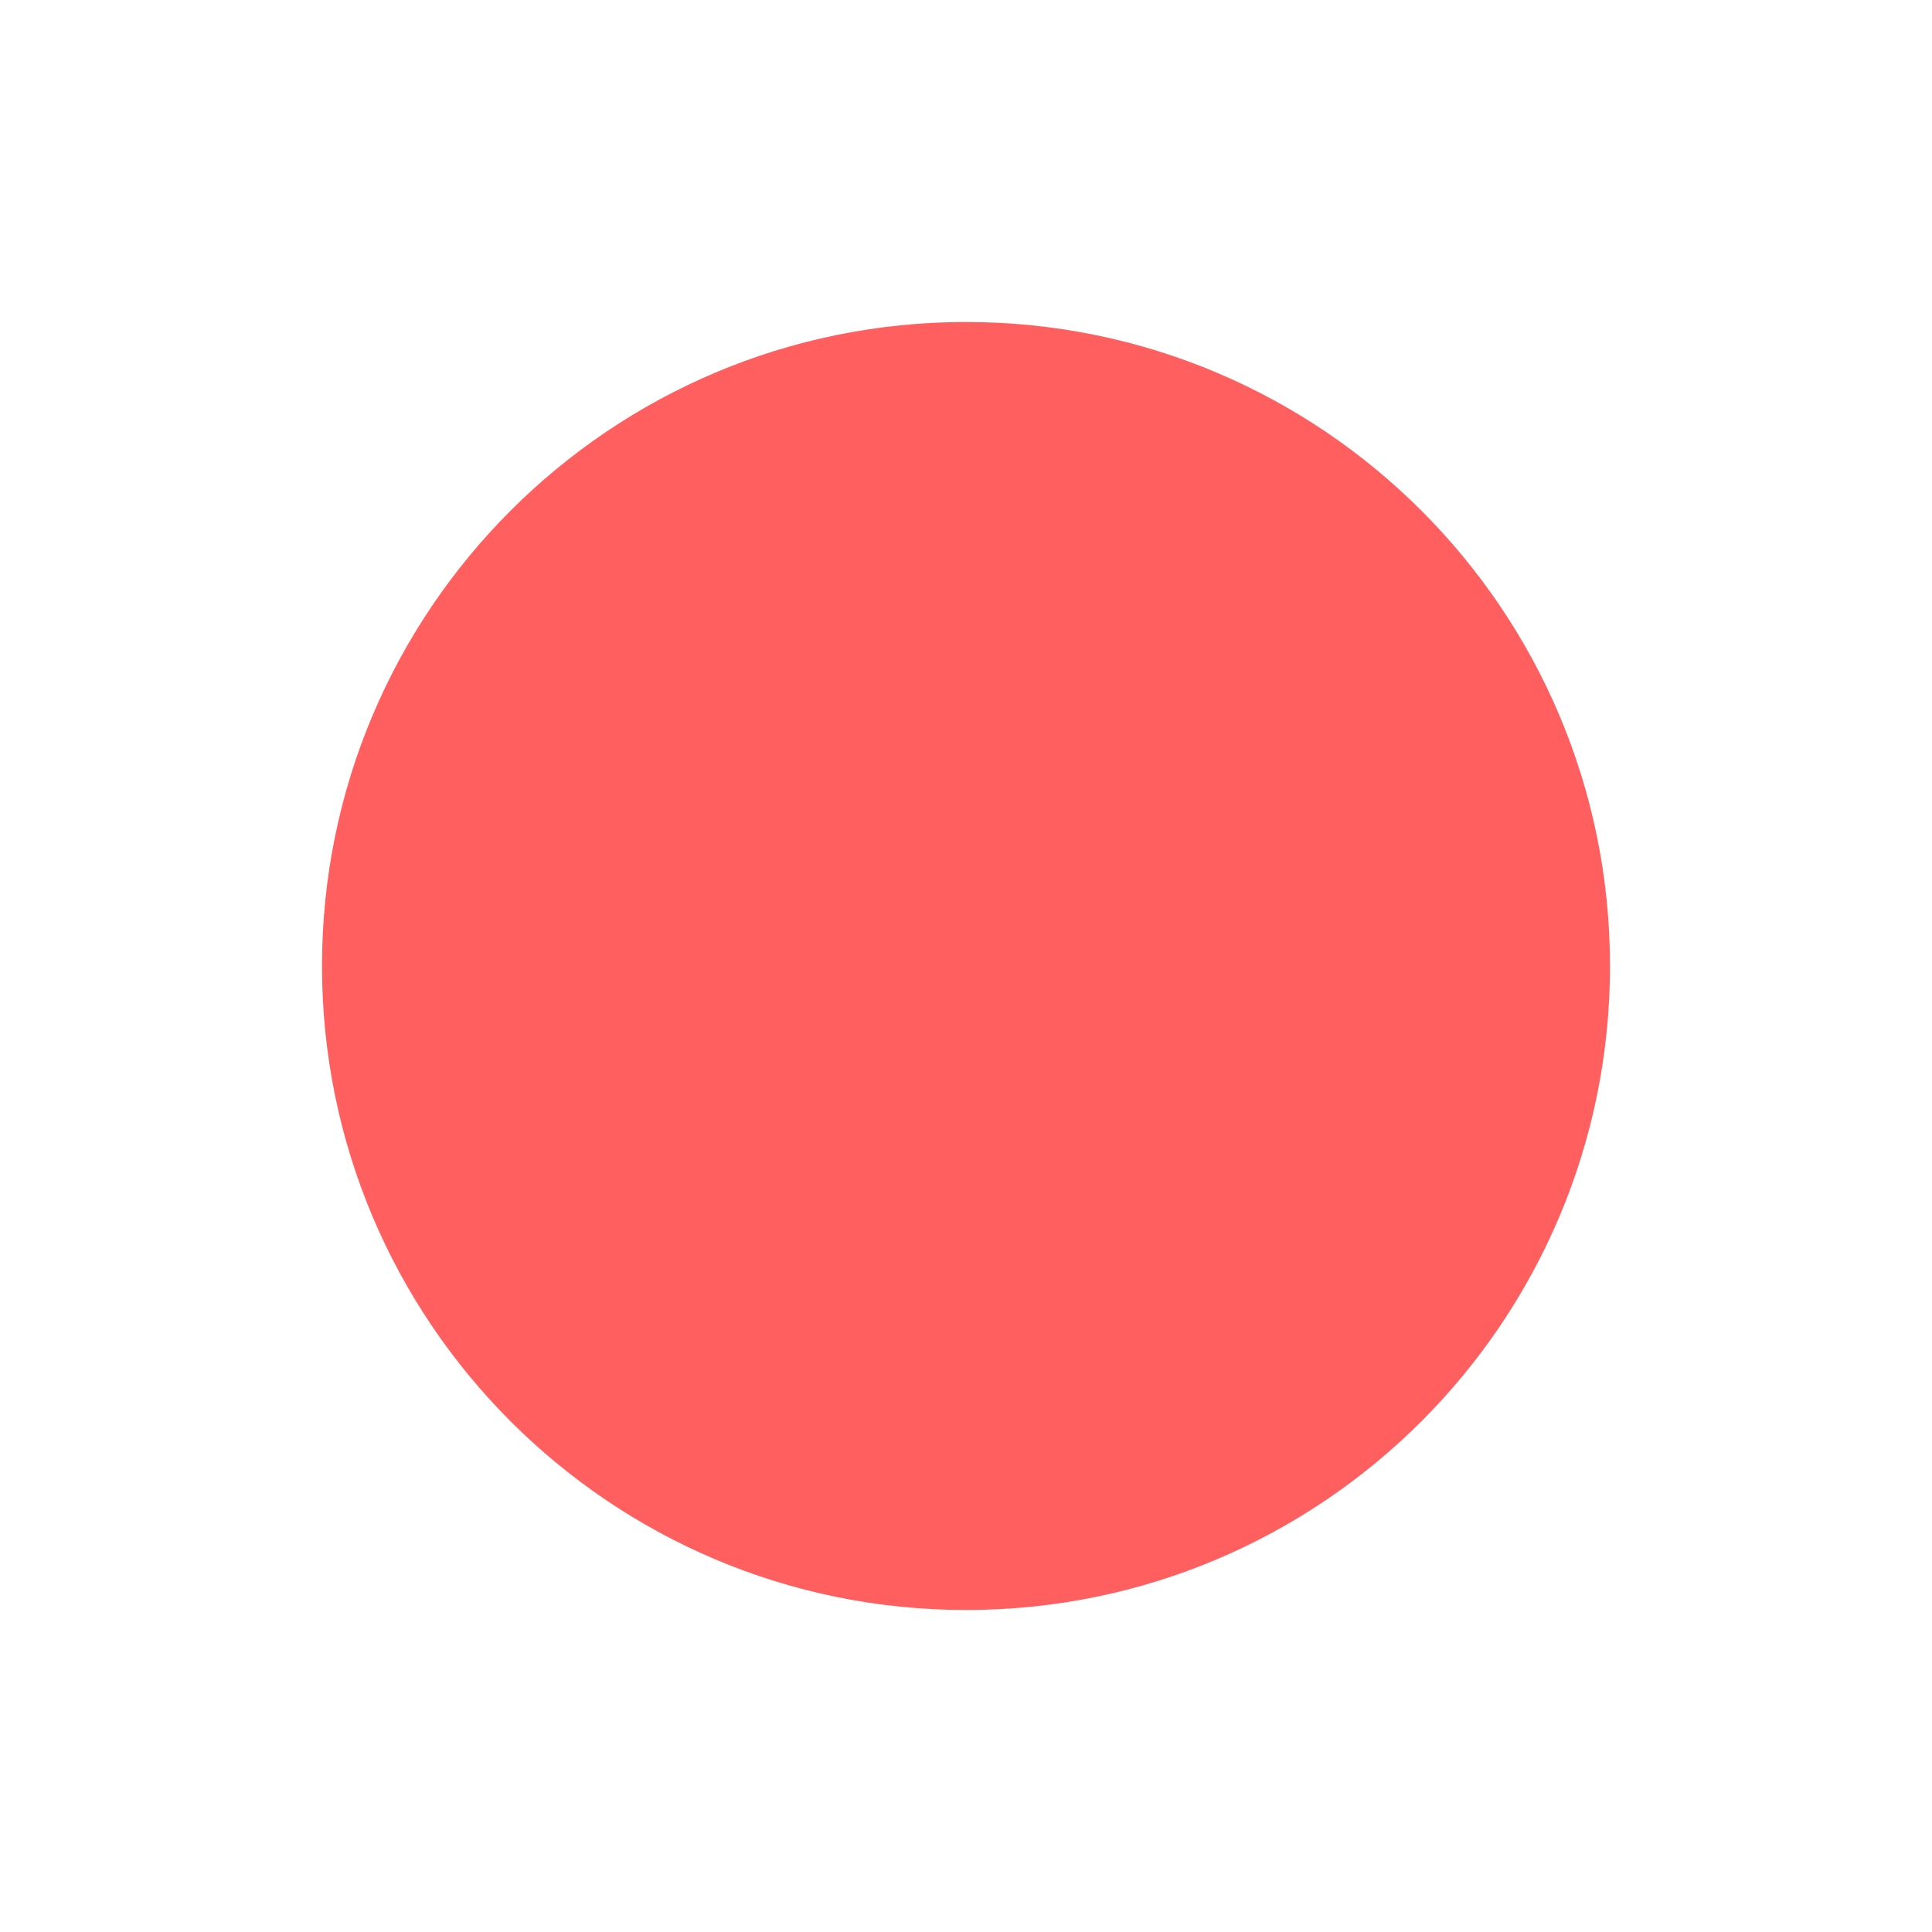
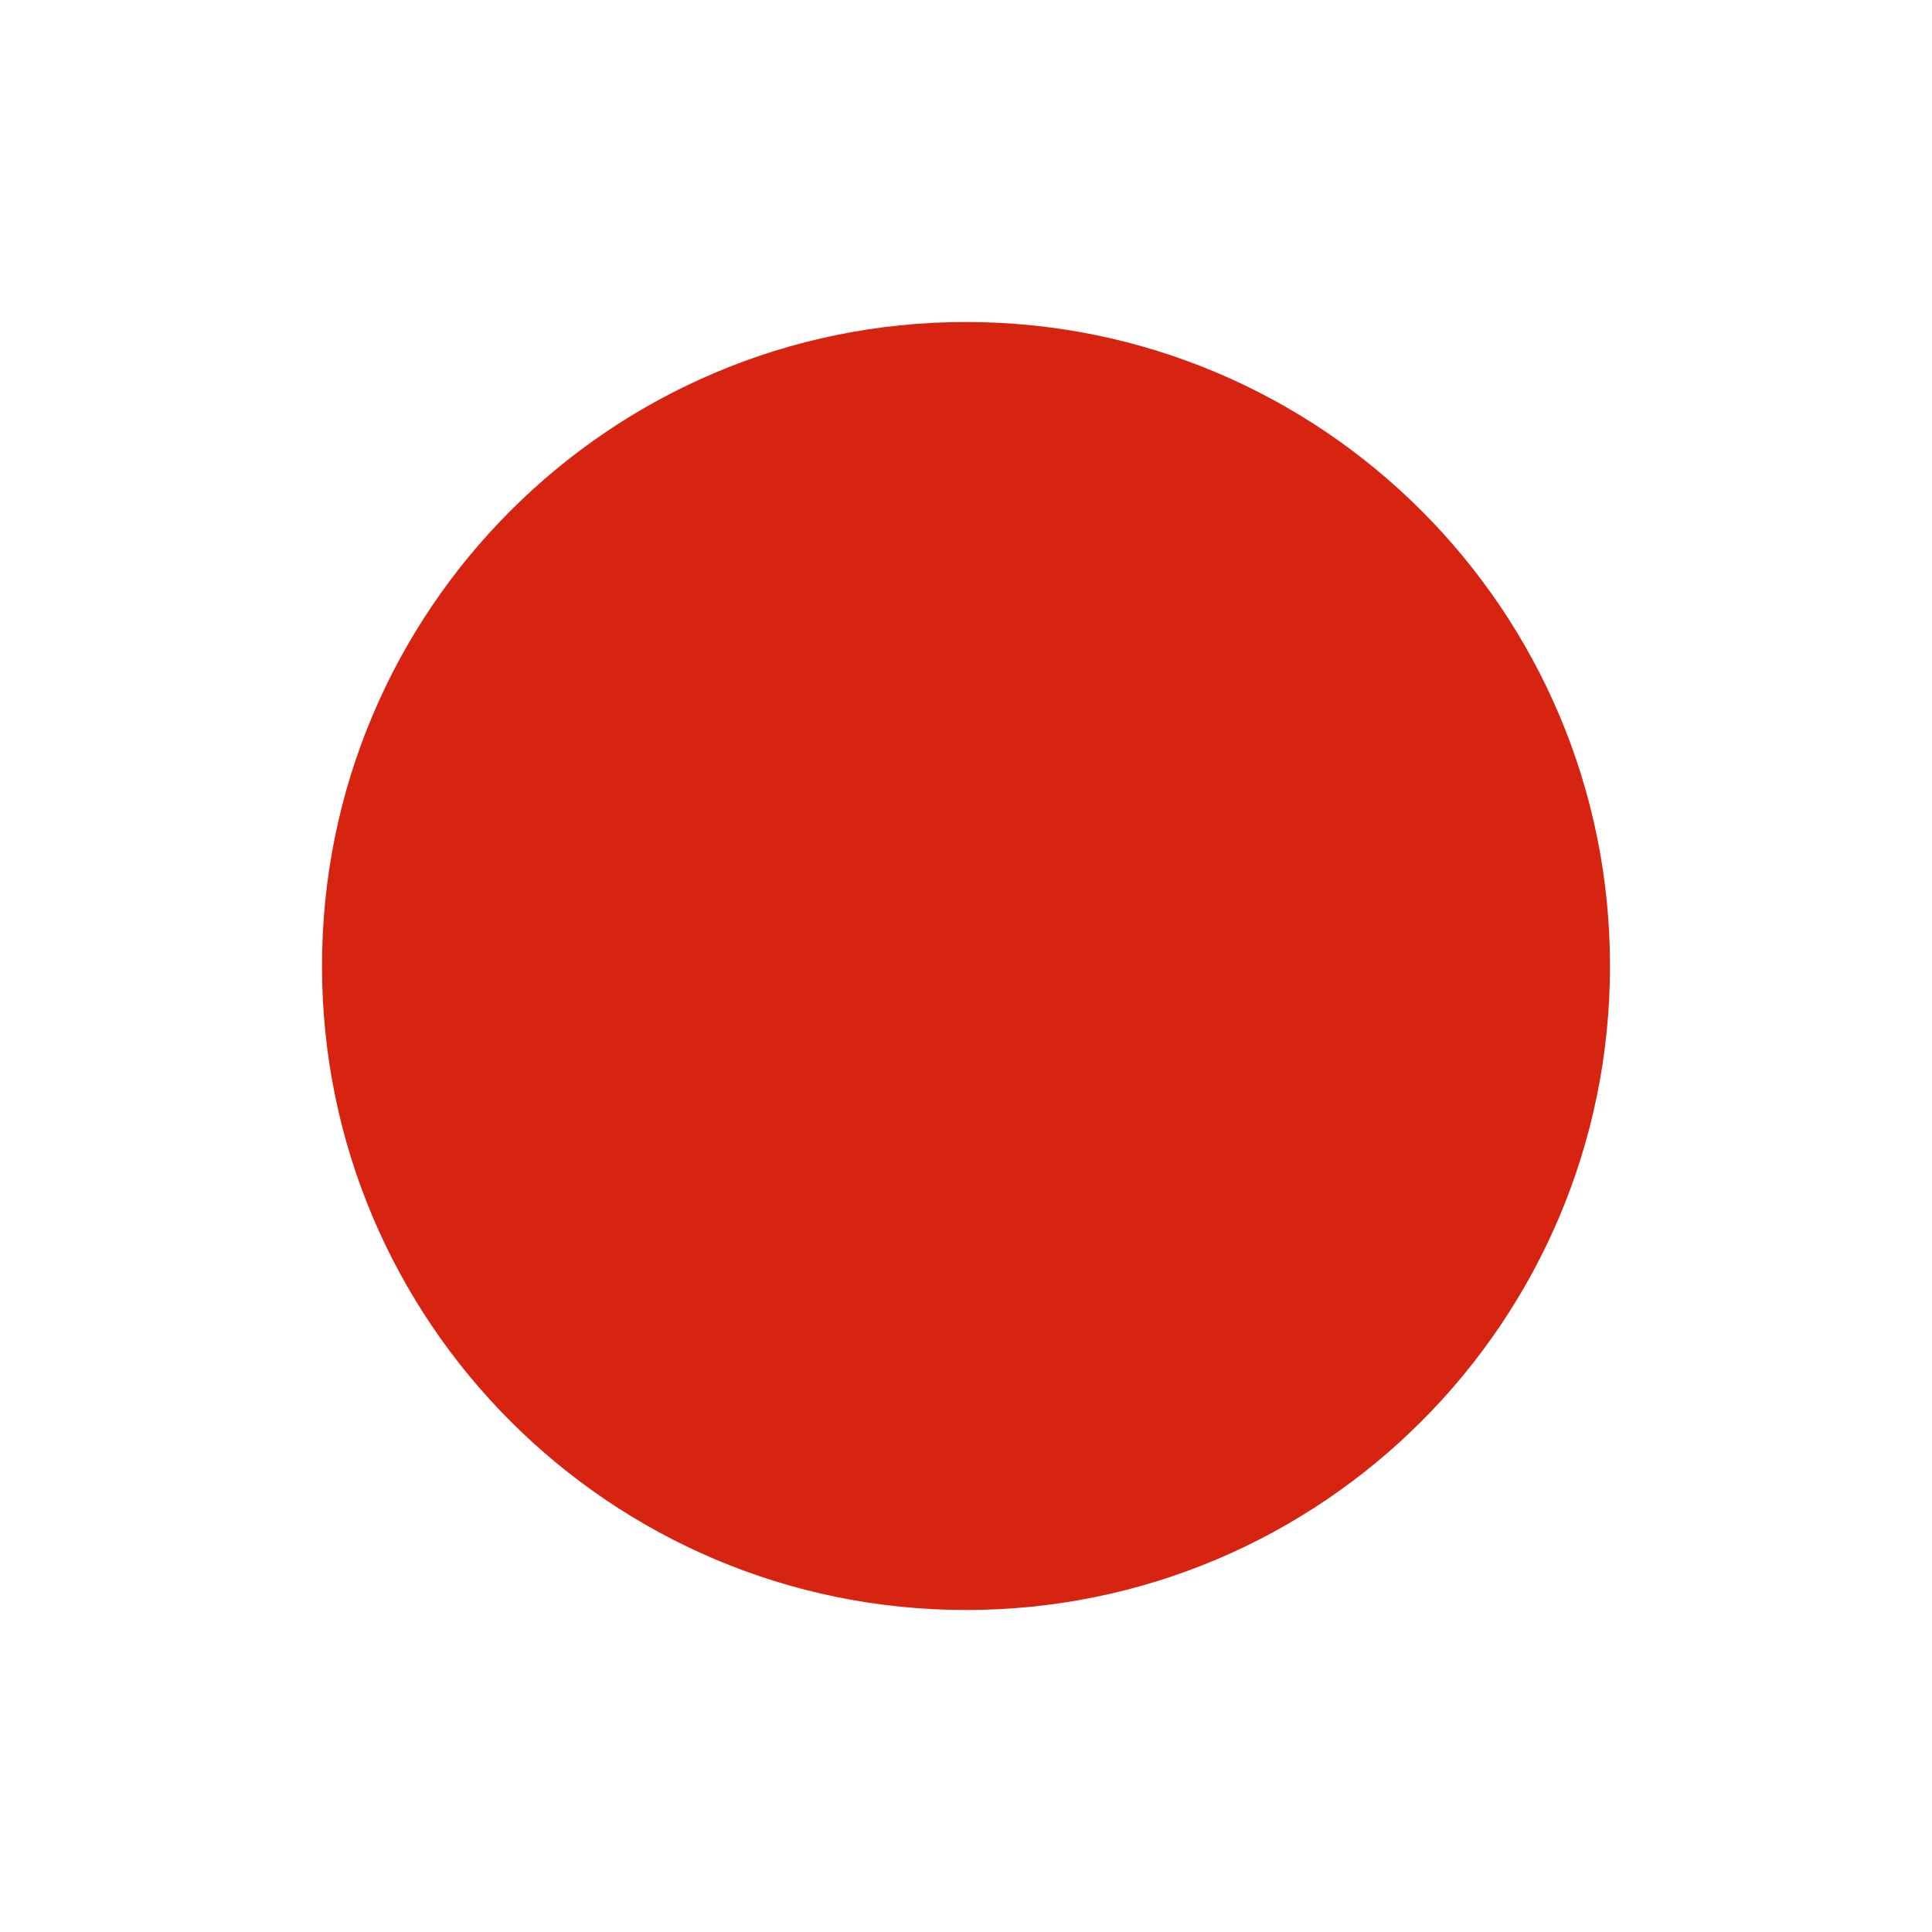
<svg xmlns="http://www.w3.org/2000/svg" width="24" height="24" viewBox="0 0 24 24" version="1.1" id="icon_svg">
  <defs id="base_definitions" />
  <g id="base_layer">
-     <circle id="breakpoint" cx="12" cy="12" r="8" fill="#ff5f5f" />
+     <circle id="breakpoint" cx="12" cy="12" r="8" fill="#d62411" />
  </g>
</svg>
